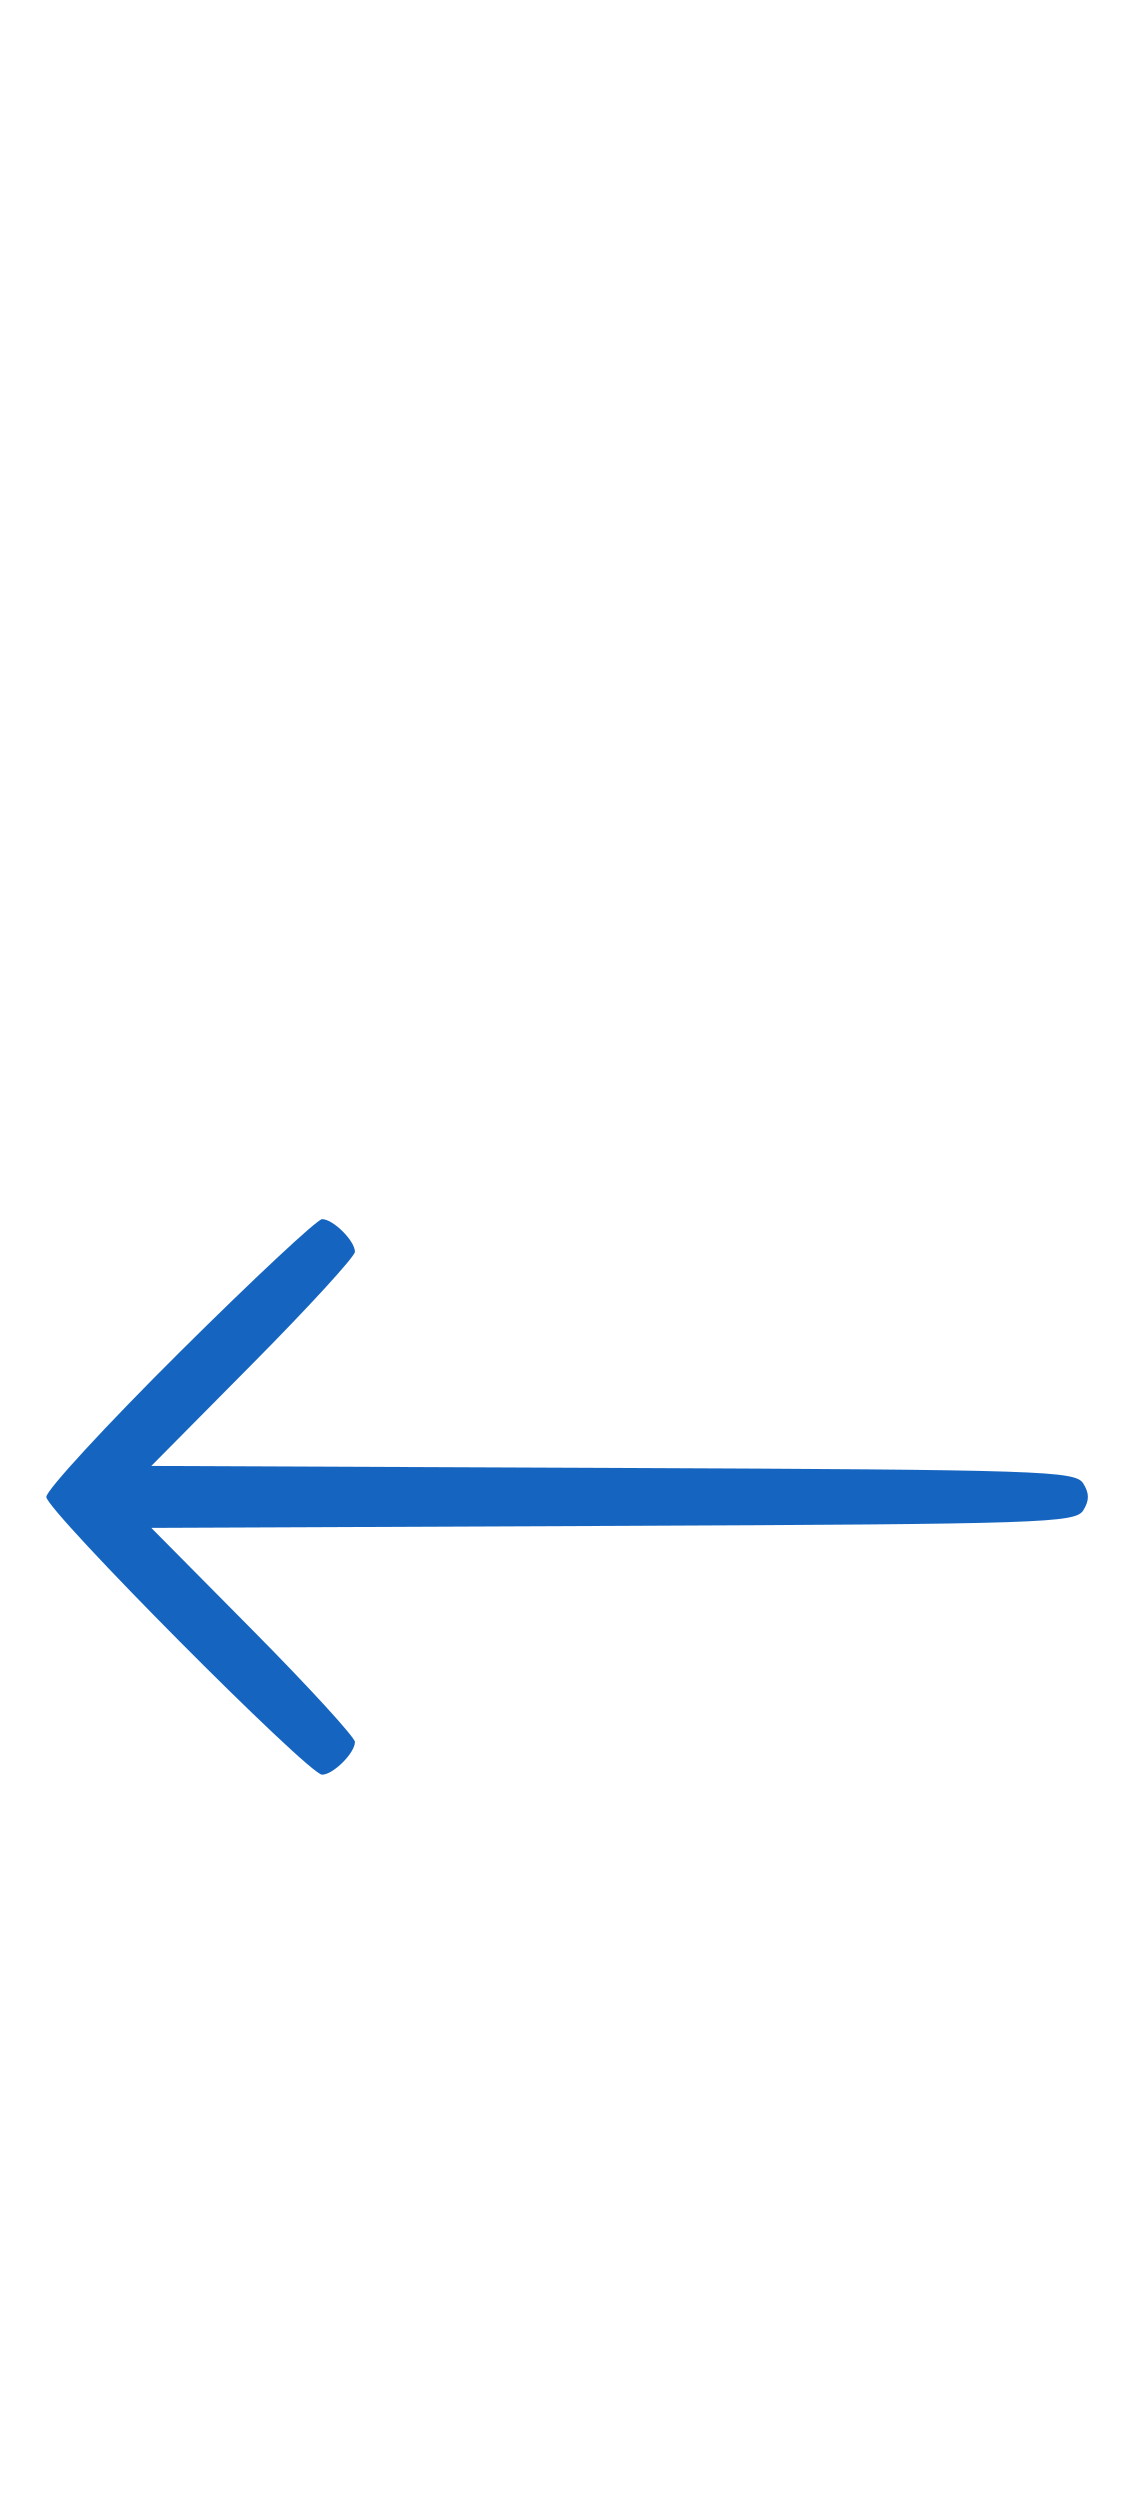
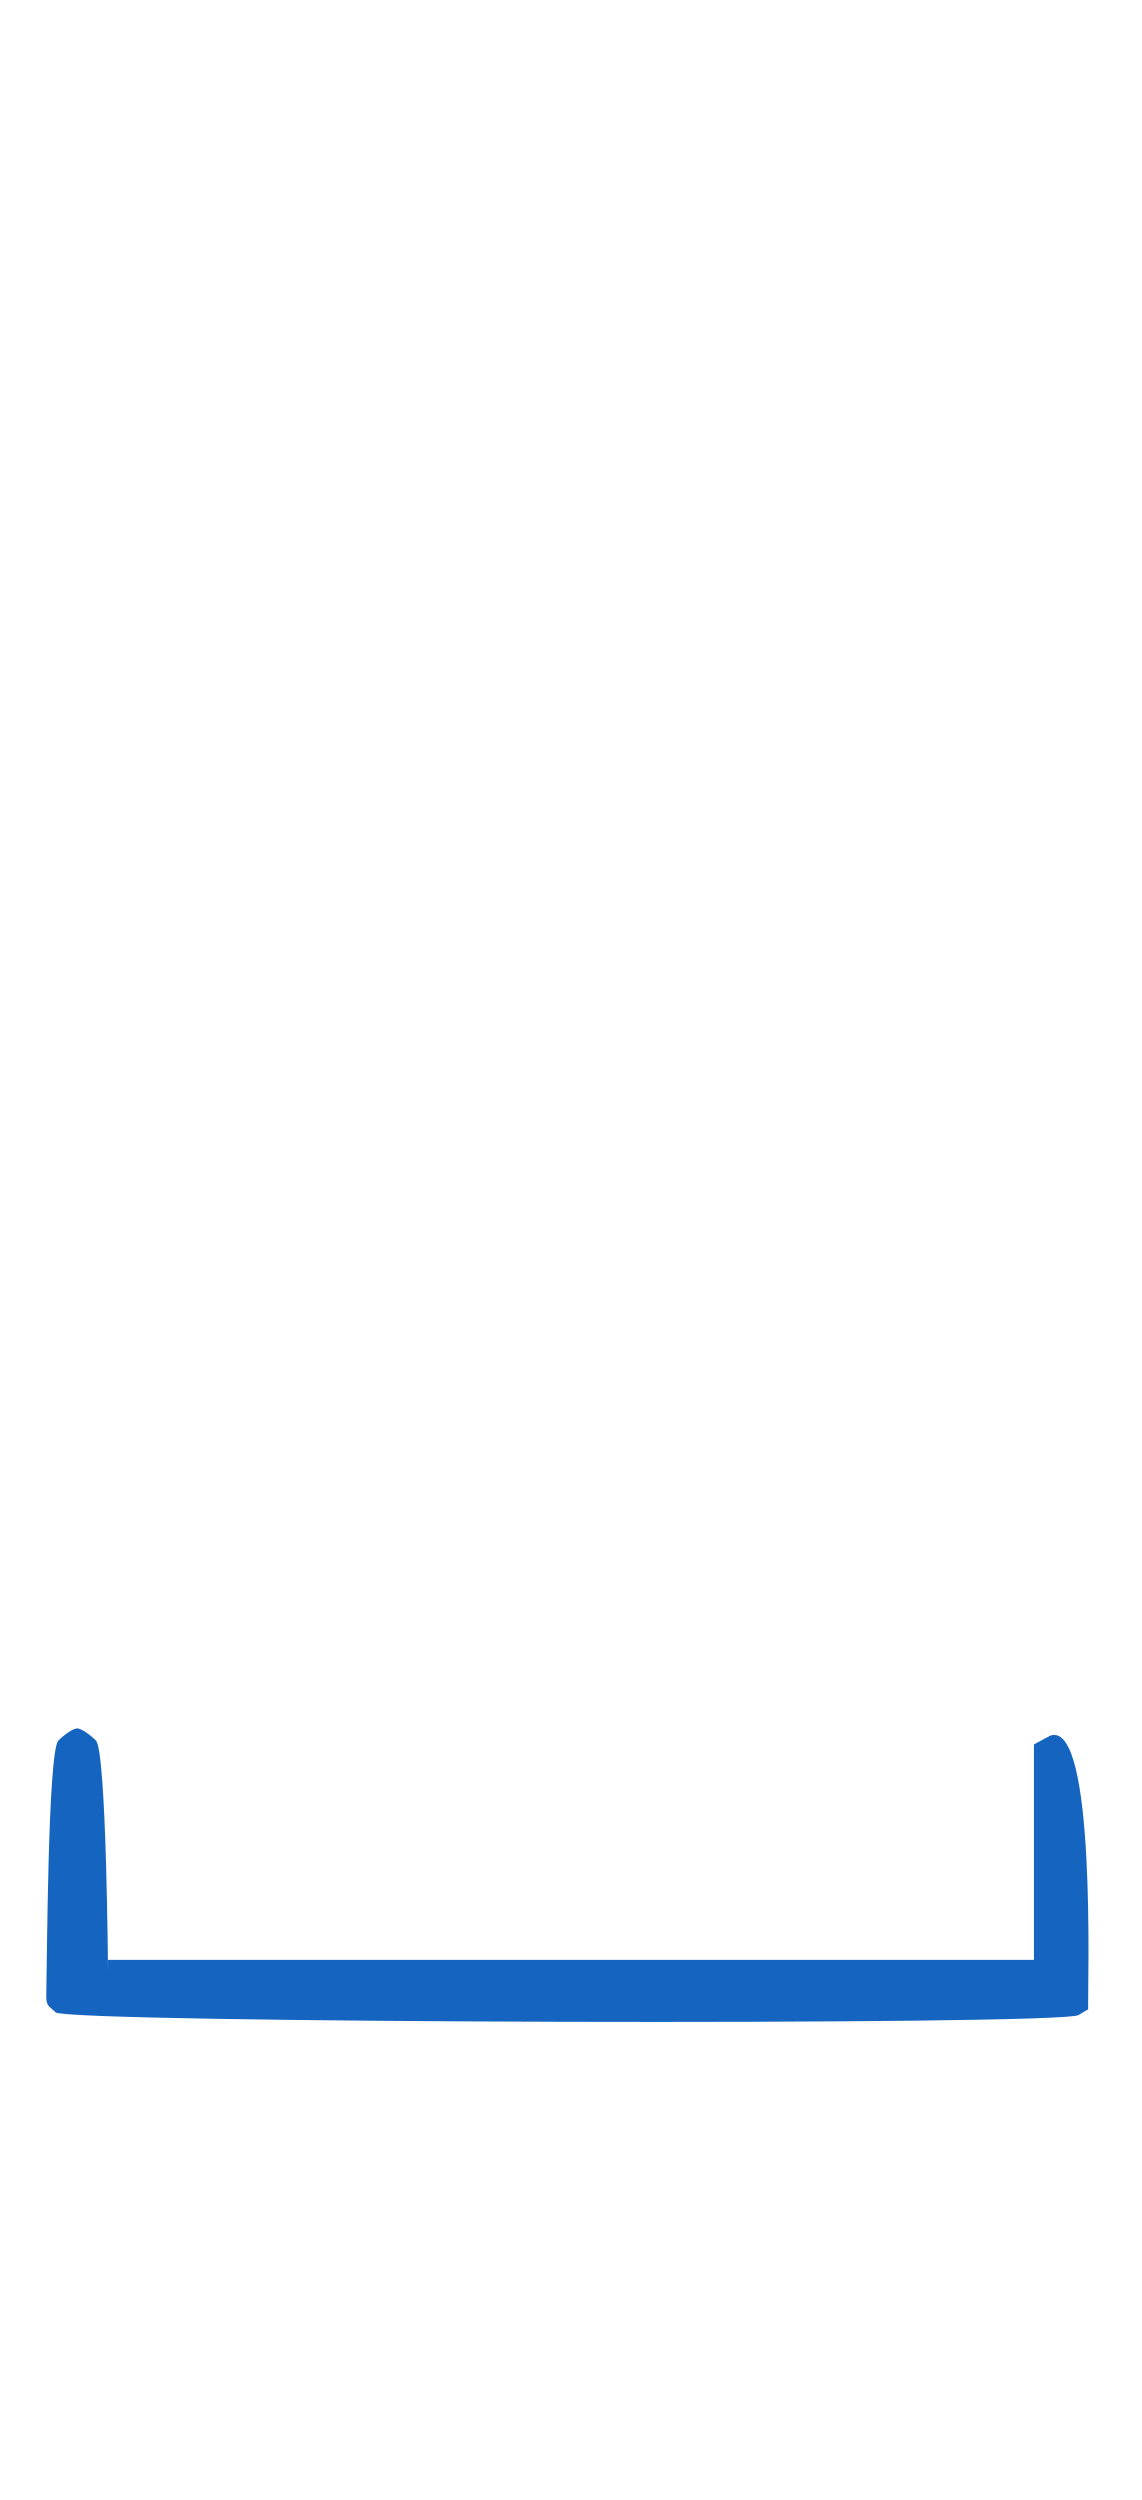
<svg xmlns="http://www.w3.org/2000/svg" width="148" height="324" viewBox="0 0 148 324" version="1.1">
-   <path d="M 23.315 175.213 C 13.792 184.680, 6 193.134, 6 194 C 6 195.761, 39.994 230, 41.743 230 C 43.175 230, 46 227.187, 46 225.761 C 46 225.159, 40.063 218.670, 32.806 211.341 L 19.611 198.016 79.447 197.758 C 135.182 197.518, 139.358 197.380, 140.386 195.750 C 141.191 194.474, 141.191 193.526, 140.386 192.250 C 139.358 190.620, 135.182 190.482, 79.447 190.242 L 19.611 189.984 32.806 176.659 C 40.063 169.330, 46 162.841, 46 162.239 C 46 160.813, 43.175 158, 41.743 158 C 41.131 158, 32.838 165.746, 23.315 175.213 " stroke="none" fill="#1565c0" fill-rule="evenodd" />
+   <path d="m 7.571,225.571 c -1.396,1.397 -1.474,29.646 -1.571,32.8 -0.052,1.695 0.291,1.52 1.2,2.429 1.407,1.407 130.389,1.747 132.592,0.35 1.035,-0.657 1.229,-0.719 1.229,-0.719 -0.066,-3.202 1.085,-37.559 -4.904,-35.493 L 134,226.07 V 257.035 254 H 74 14 v 1.571 c 0,0.51 -0.176,-28.605 -1.571,-30 C 11.564,224.707 10.471,224 10,224 c -0.471,0 -1.564,0.707 -2.429,1.571" stroke="none" fill="#1565c0" fill-rule="evenodd" />
</svg>
